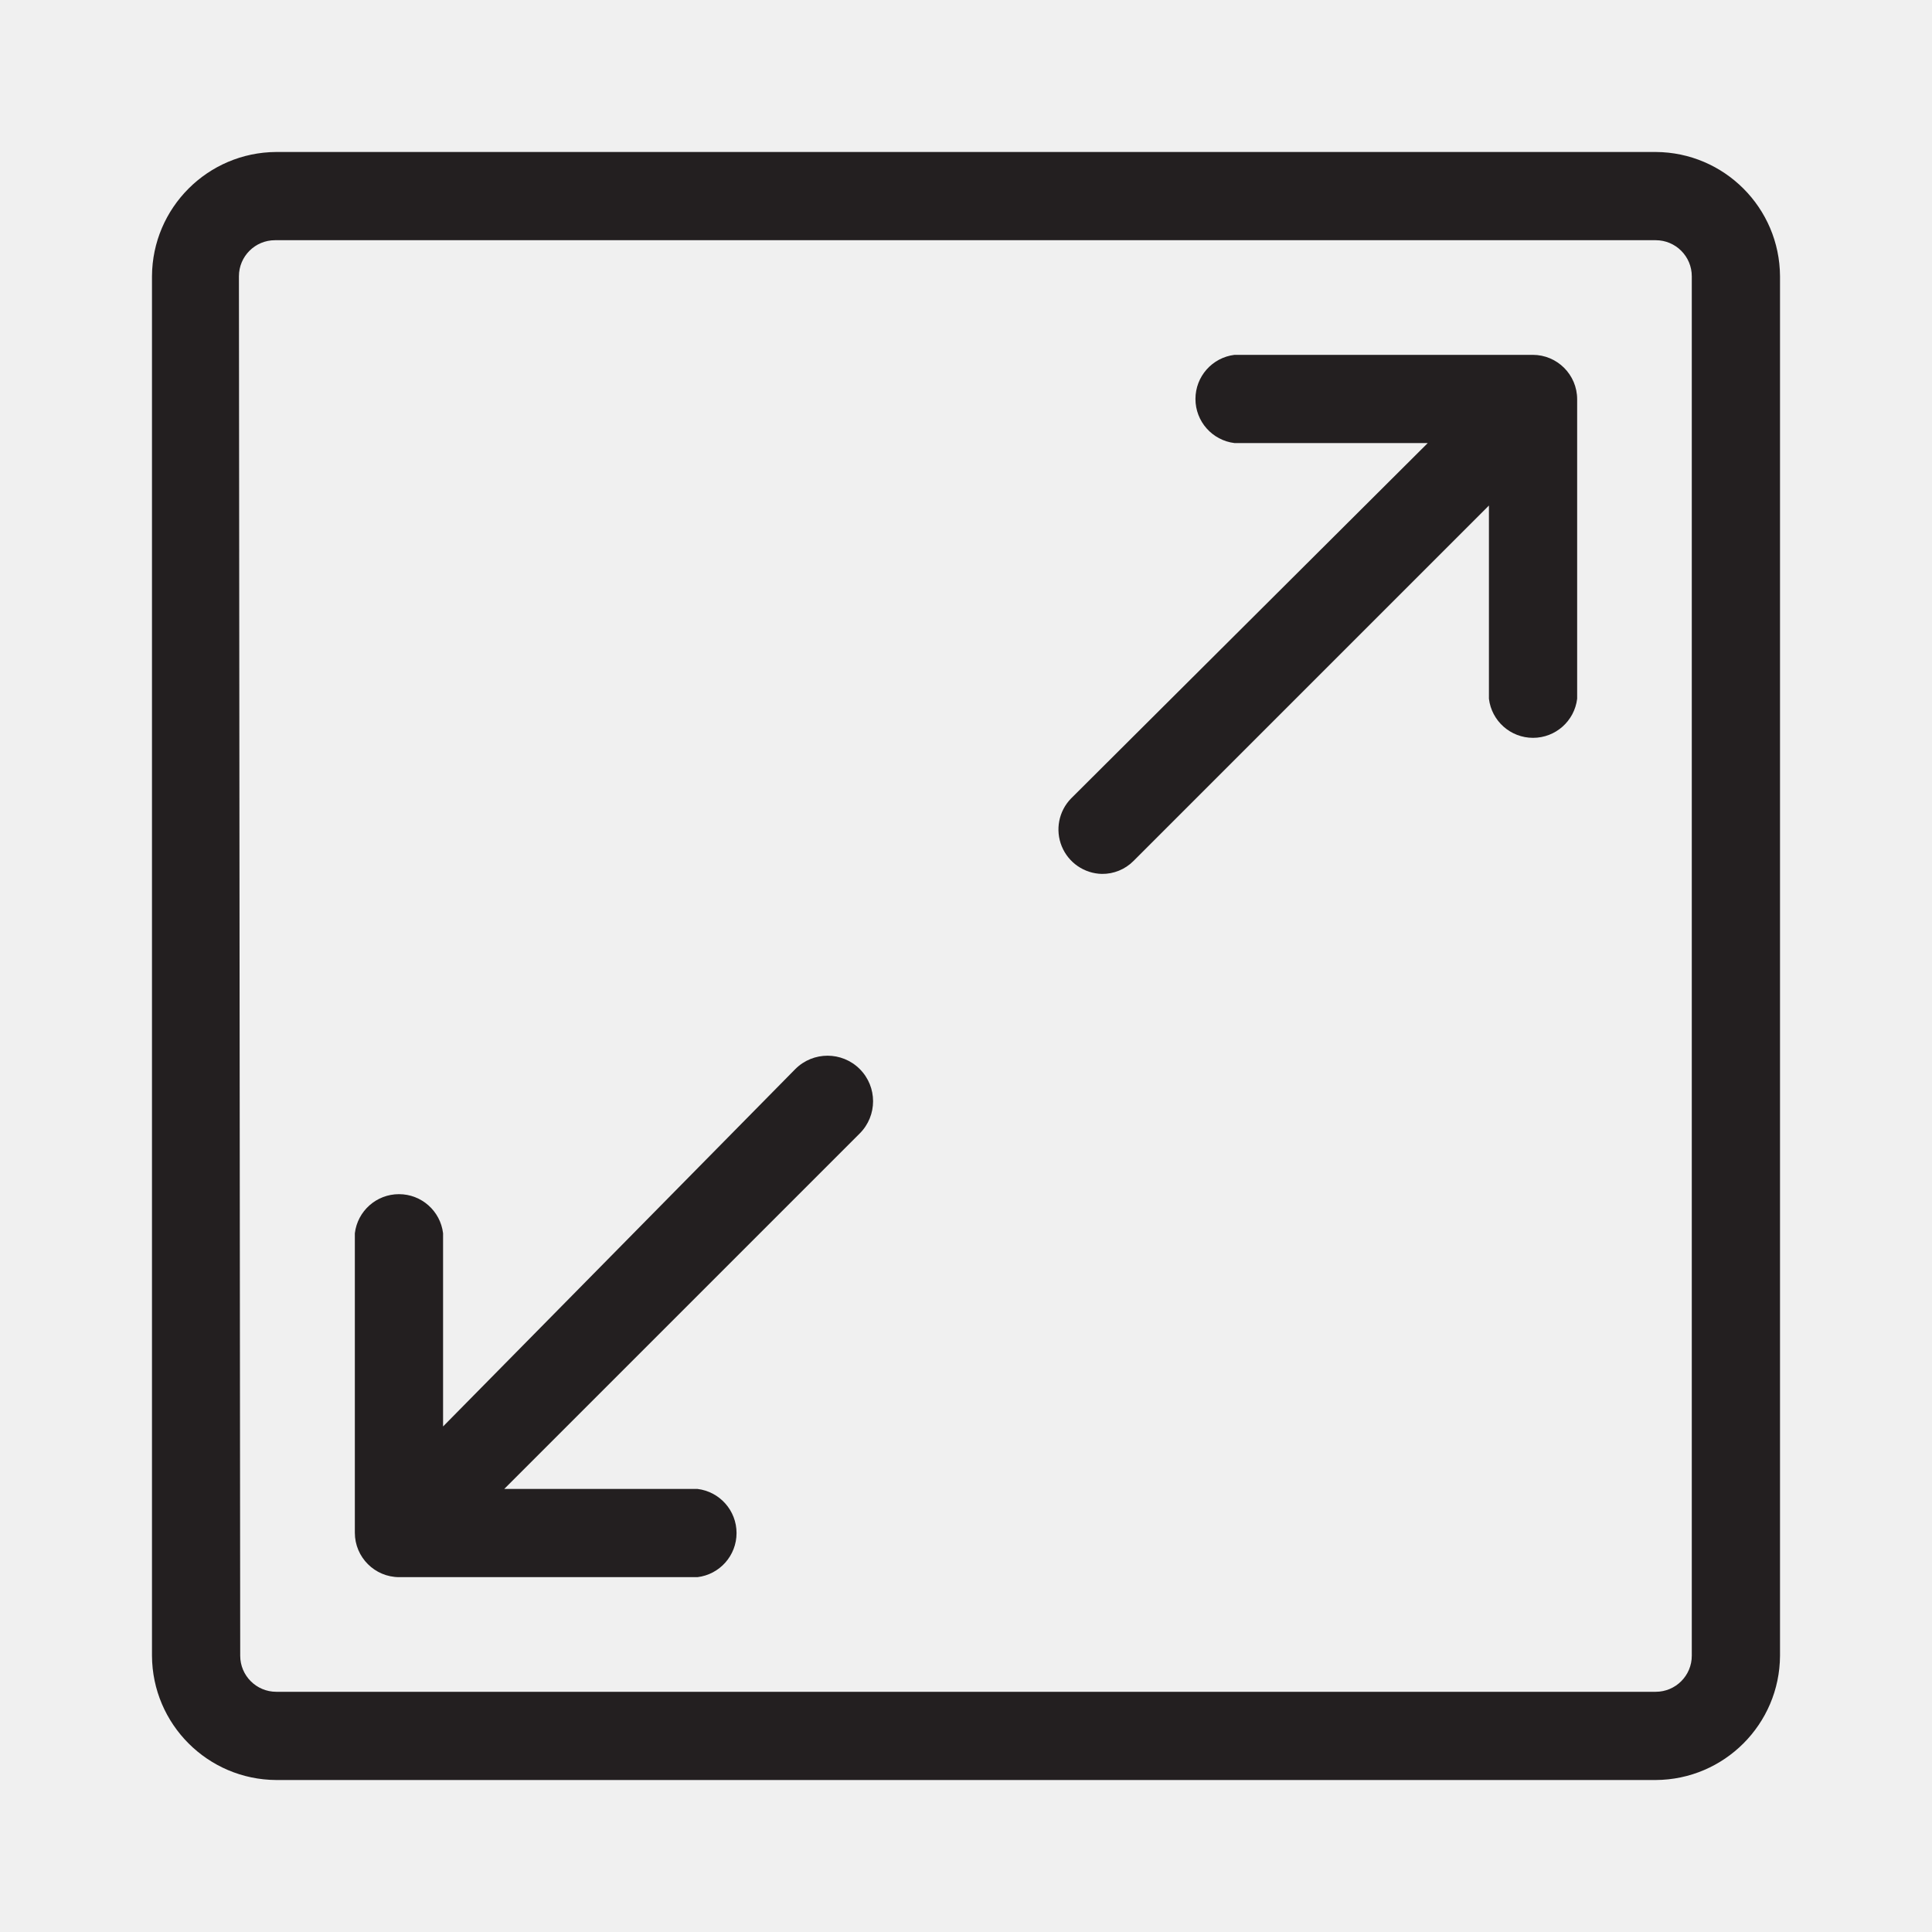
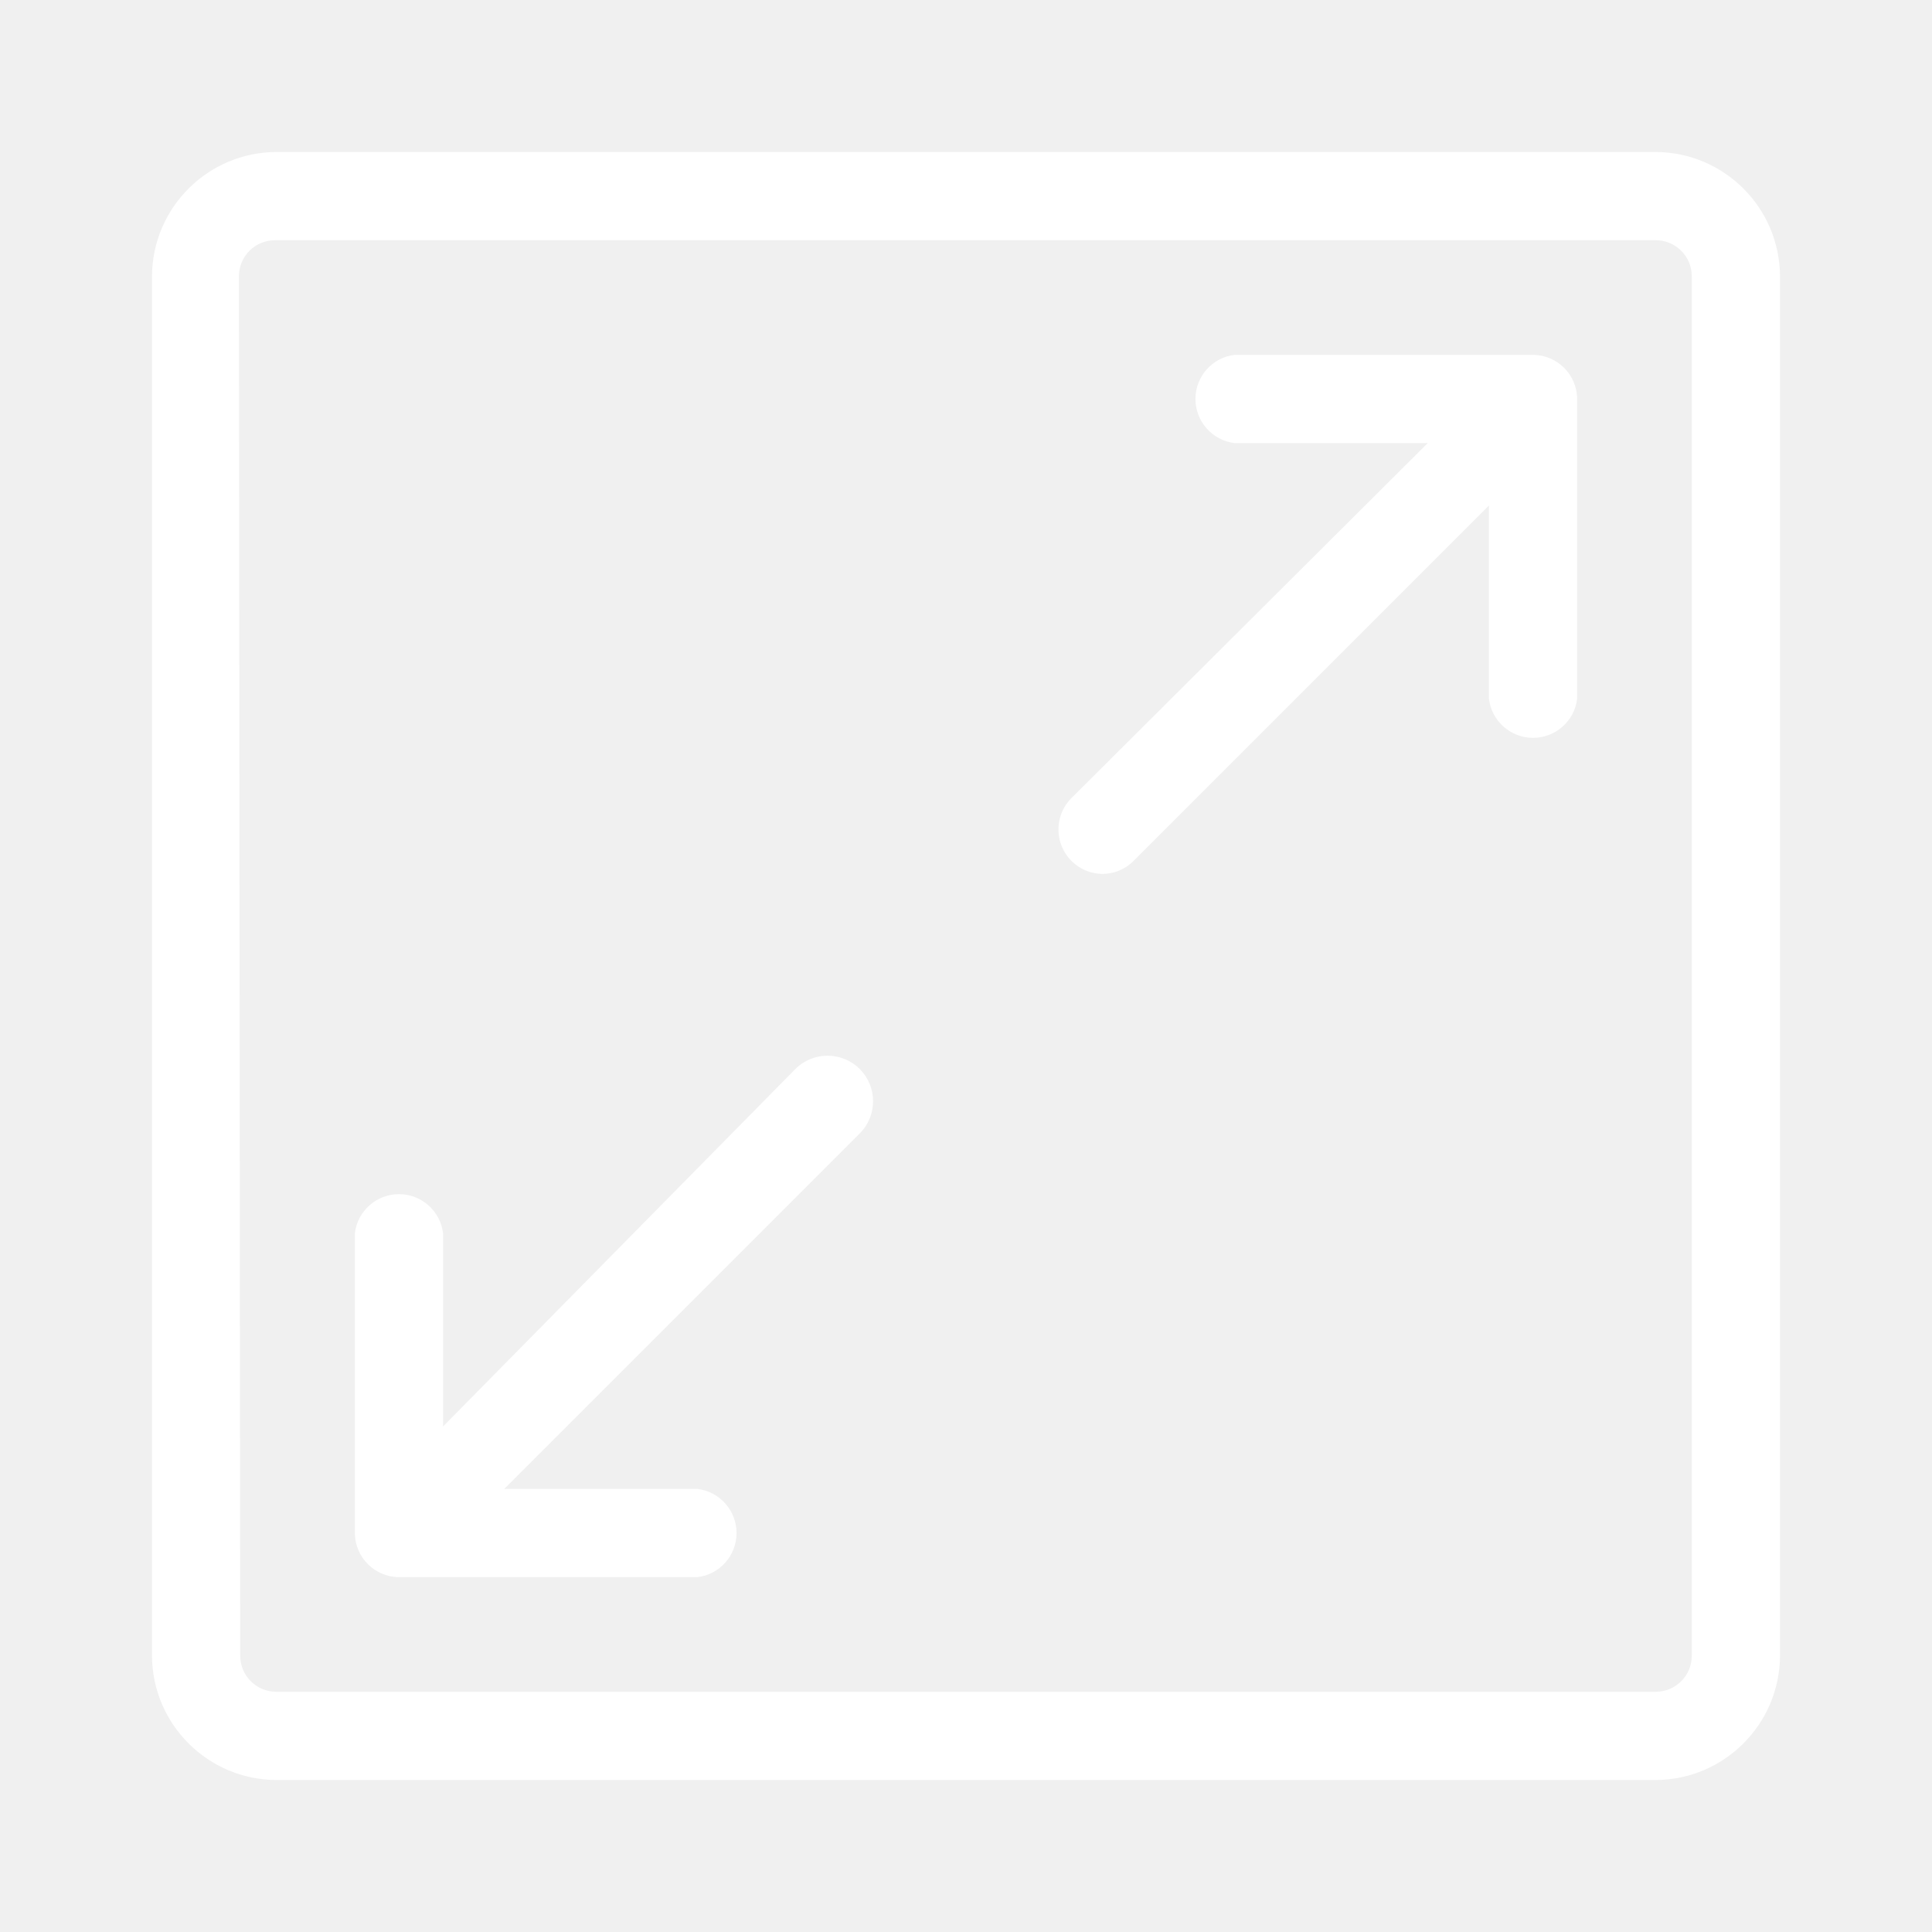
<svg xmlns="http://www.w3.org/2000/svg" id="Layer_1" data-name="Layer 1" viewBox="0 0 30 30">
  <defs>
-     <style>.cls-1{fill:#231f20;}</style>
+     <style>.cls-1{fill:#ffffff;}</style>
  </defs>
  <path class="cls-1" d="M17.11,13.57a.68.68,0,0,0,.49-.2l5.52-5.52v3a.69.69,0,0,0,1.37,0V6.2a.69.69,0,0,0-.69-.69H19.17a.69.69,0,0,0,0,1.37h3L16.63,12.4a.69.69,0,0,0,.48,1.17Z" />
  <path class="cls-1" d="M6.2,24.49h4.63a.69.69,0,0,0,0-1.37h-3l5.52-5.52a.69.69,0,0,0-1-1L6.88,22.15v-3a.69.69,0,0,0-1.37,0V23.8A.69.69,0,0,0,6.2,24.49Z" />
  <path class="cls-1" d="M25.71,2.36H4.29A1.94,1.94,0,0,0,2.36,4.29V25.71a1.94,1.94,0,0,0,1.93,1.93H25.71a1.94,1.94,0,0,0,1.93-1.93V4.29A1.94,1.94,0,0,0,25.71,2.36Zm-22,1.93a.56.56,0,0,1,.56-.56H25.71a.56.56,0,0,1,.56.56V25.71a.56.56,0,0,1-.56.56H4.29a.56.56,0,0,1-.56-.56Z" />
</svg>
